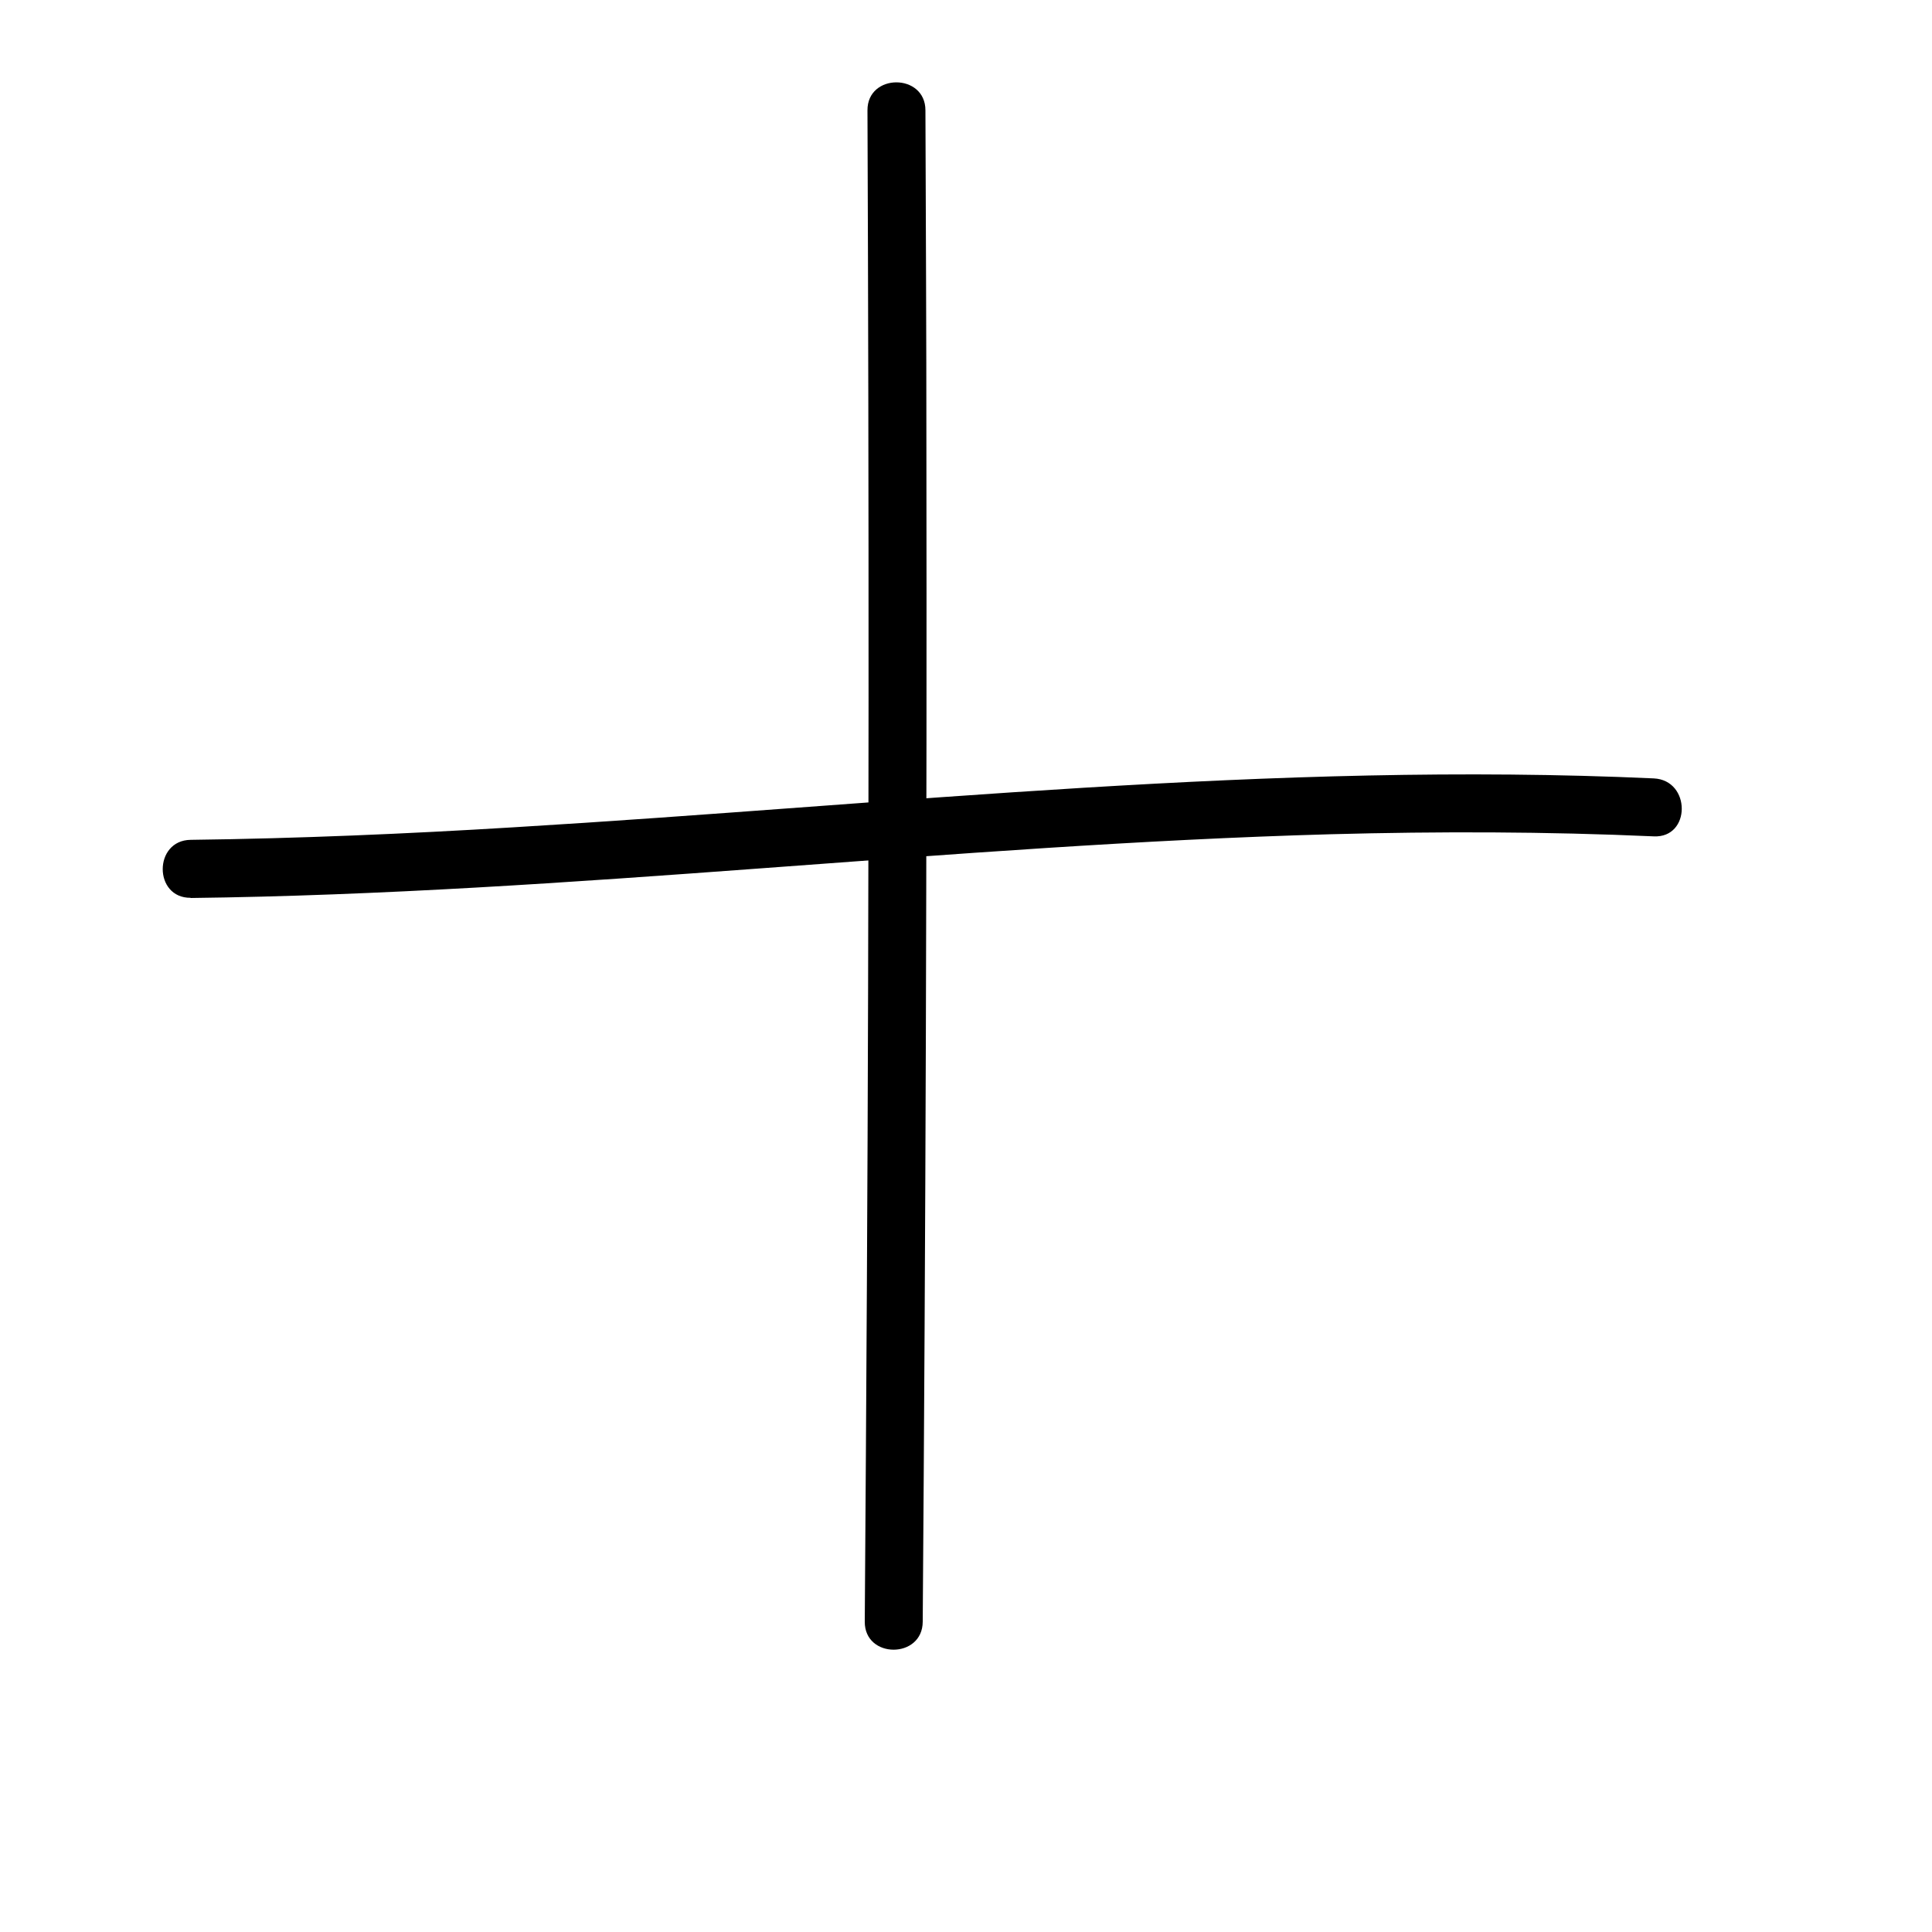
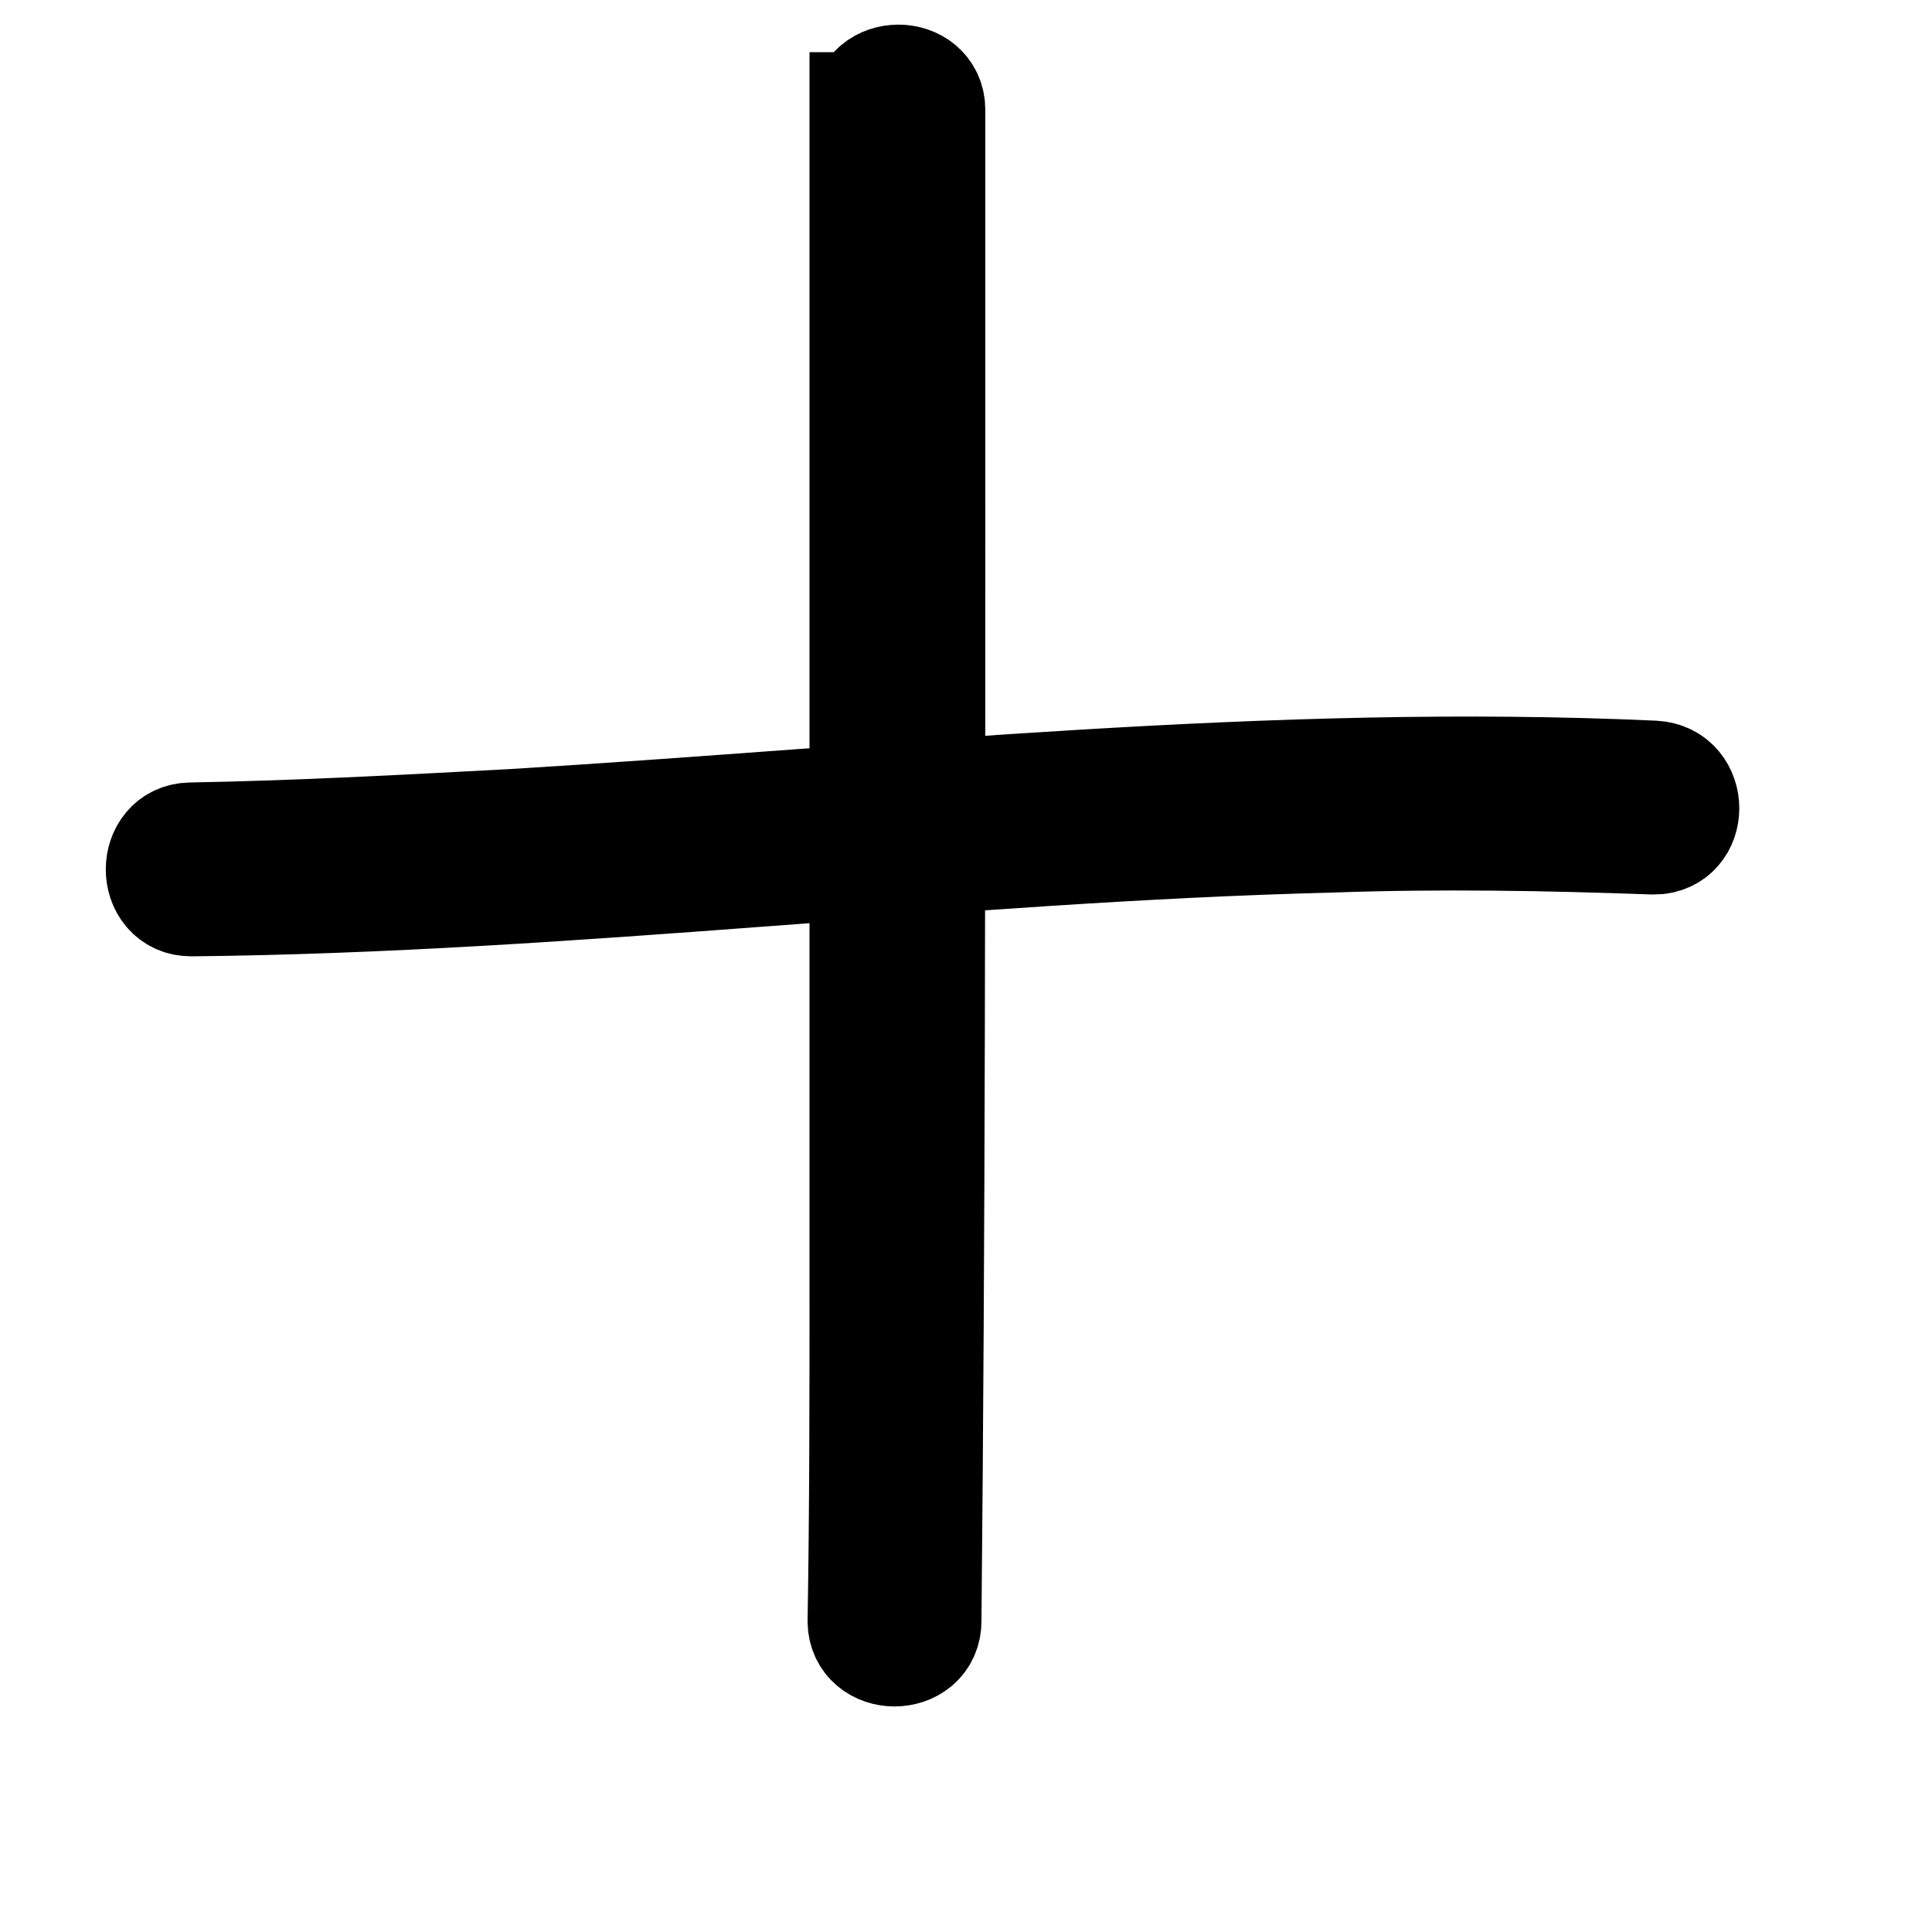
<svg xmlns="http://www.w3.org/2000/svg" id="Layer_1" data-name="Layer 1" version="1.1" viewBox="0 0 100 100">
  <defs>
    <style>
      .cls-1 {
        fill: #000;
-         stroke-width: 0px;
+         stroke: #000;
+         stroke-miterlimit: 10;
+         stroke-width: 6px;
      }
    </style>
  </defs>
-   <path class="cls-1" d="M44.9,5.71c.08,20.26.08,40.53-.03,60.79-.03,5.81-.07,11.63-.11,17.44-.01,1.93,2.99,1.93,3,0,.15-20.26.22-40.53.19-60.79,0-5.81-.03-11.63-.05-17.44,0-1.93-3.01-1.93-3,0h0Z" />
-   <path class="cls-1" d="M9.86,46.48c19.72-.24,39.31-2.75,59.02-3.3,5.57-.15,11.15-.14,16.72.11,1.93.09,1.93-2.91,0-3-19.71-.9-39.35,1.35-59,2.53-5.57.34-11.15.58-16.73.65-1.93.02-1.93,3.02,0,3h0Z" />
+   <path class="cls-1" d="M44.9,5.7c0,20.3,0,40.5,0,60.8,0,5.8,0,11.6-.1,17.4,0,1.9,3,1.9,3,0,.2-20.3.2-40.5.2-60.8,0-5.8,0-11.6,0-17.4,0-1.9-3-1.9-3,0h0Z" />
+   <path class="cls-1" d="M9.9,46.5c19.7-.2,39.3-2.8,59-3.3,5.6-.2,11.2-.1,16.7.1,1.9,0,1.9-2.9,0-3-19.7-.9-39.3,1.3-59,2.5-5.6.3-11.1.6-16.7.7-1.9,0-1.9,3,0,3h0Z" />
</svg>
